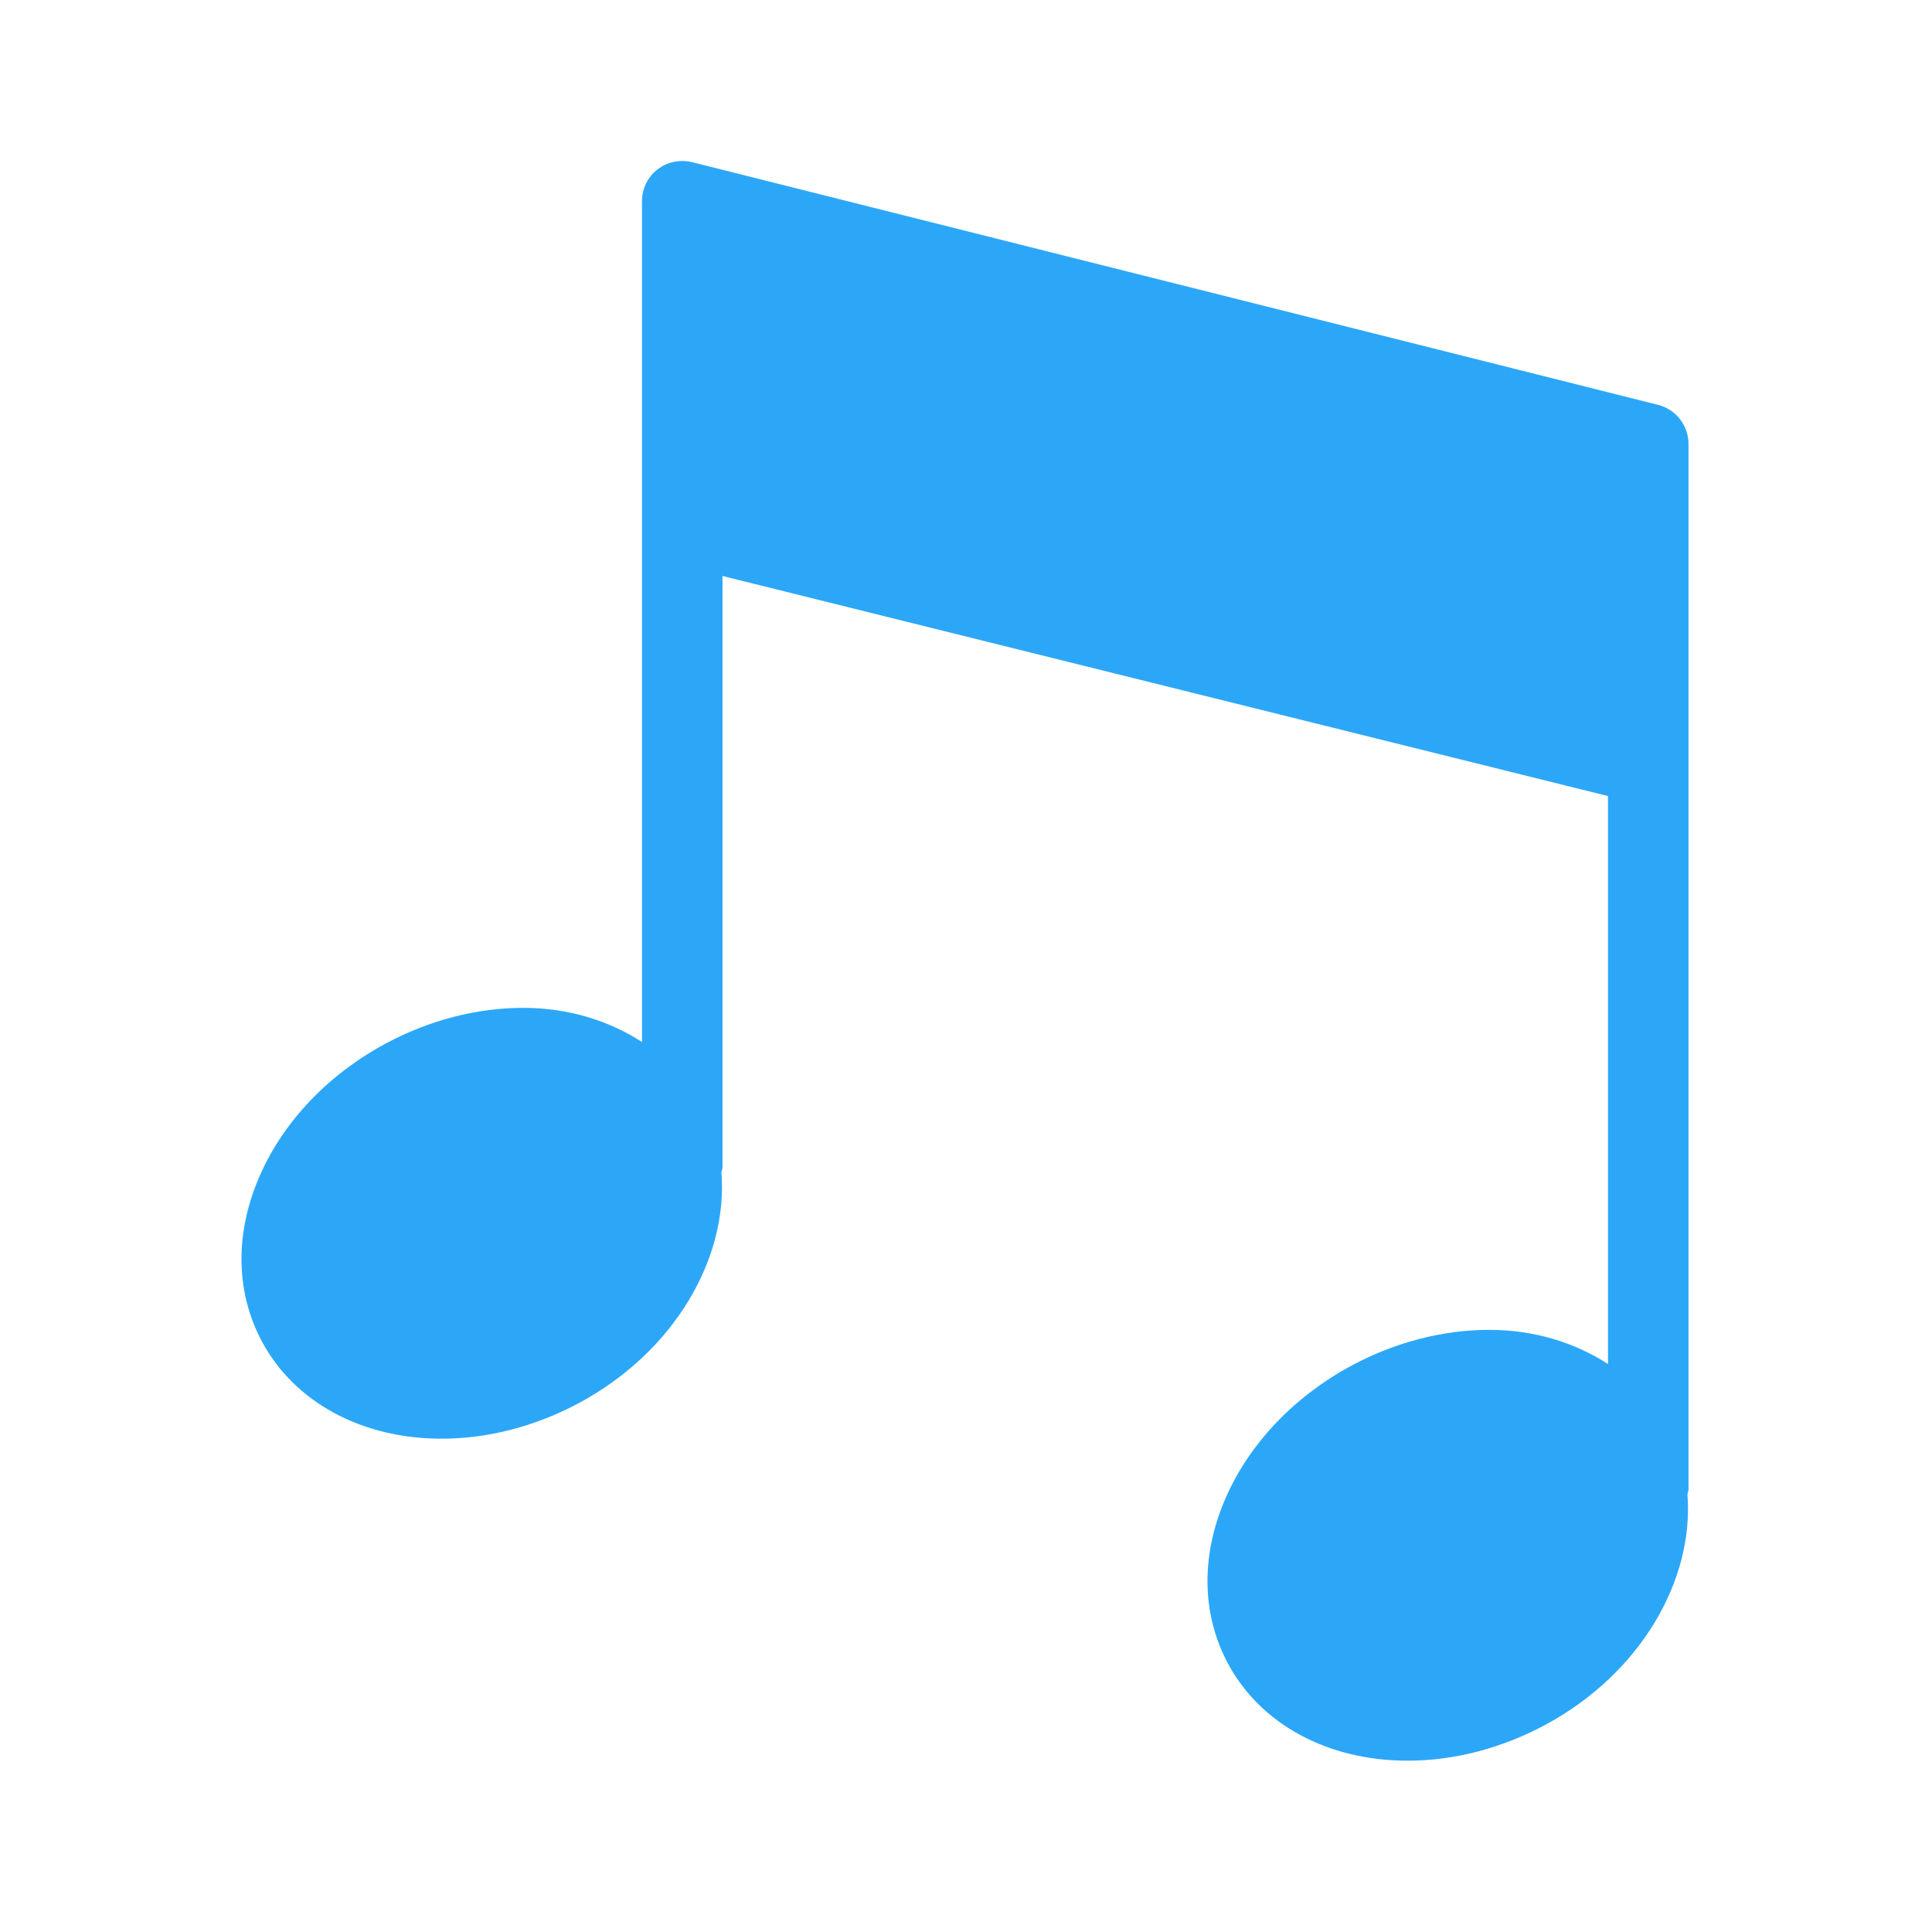
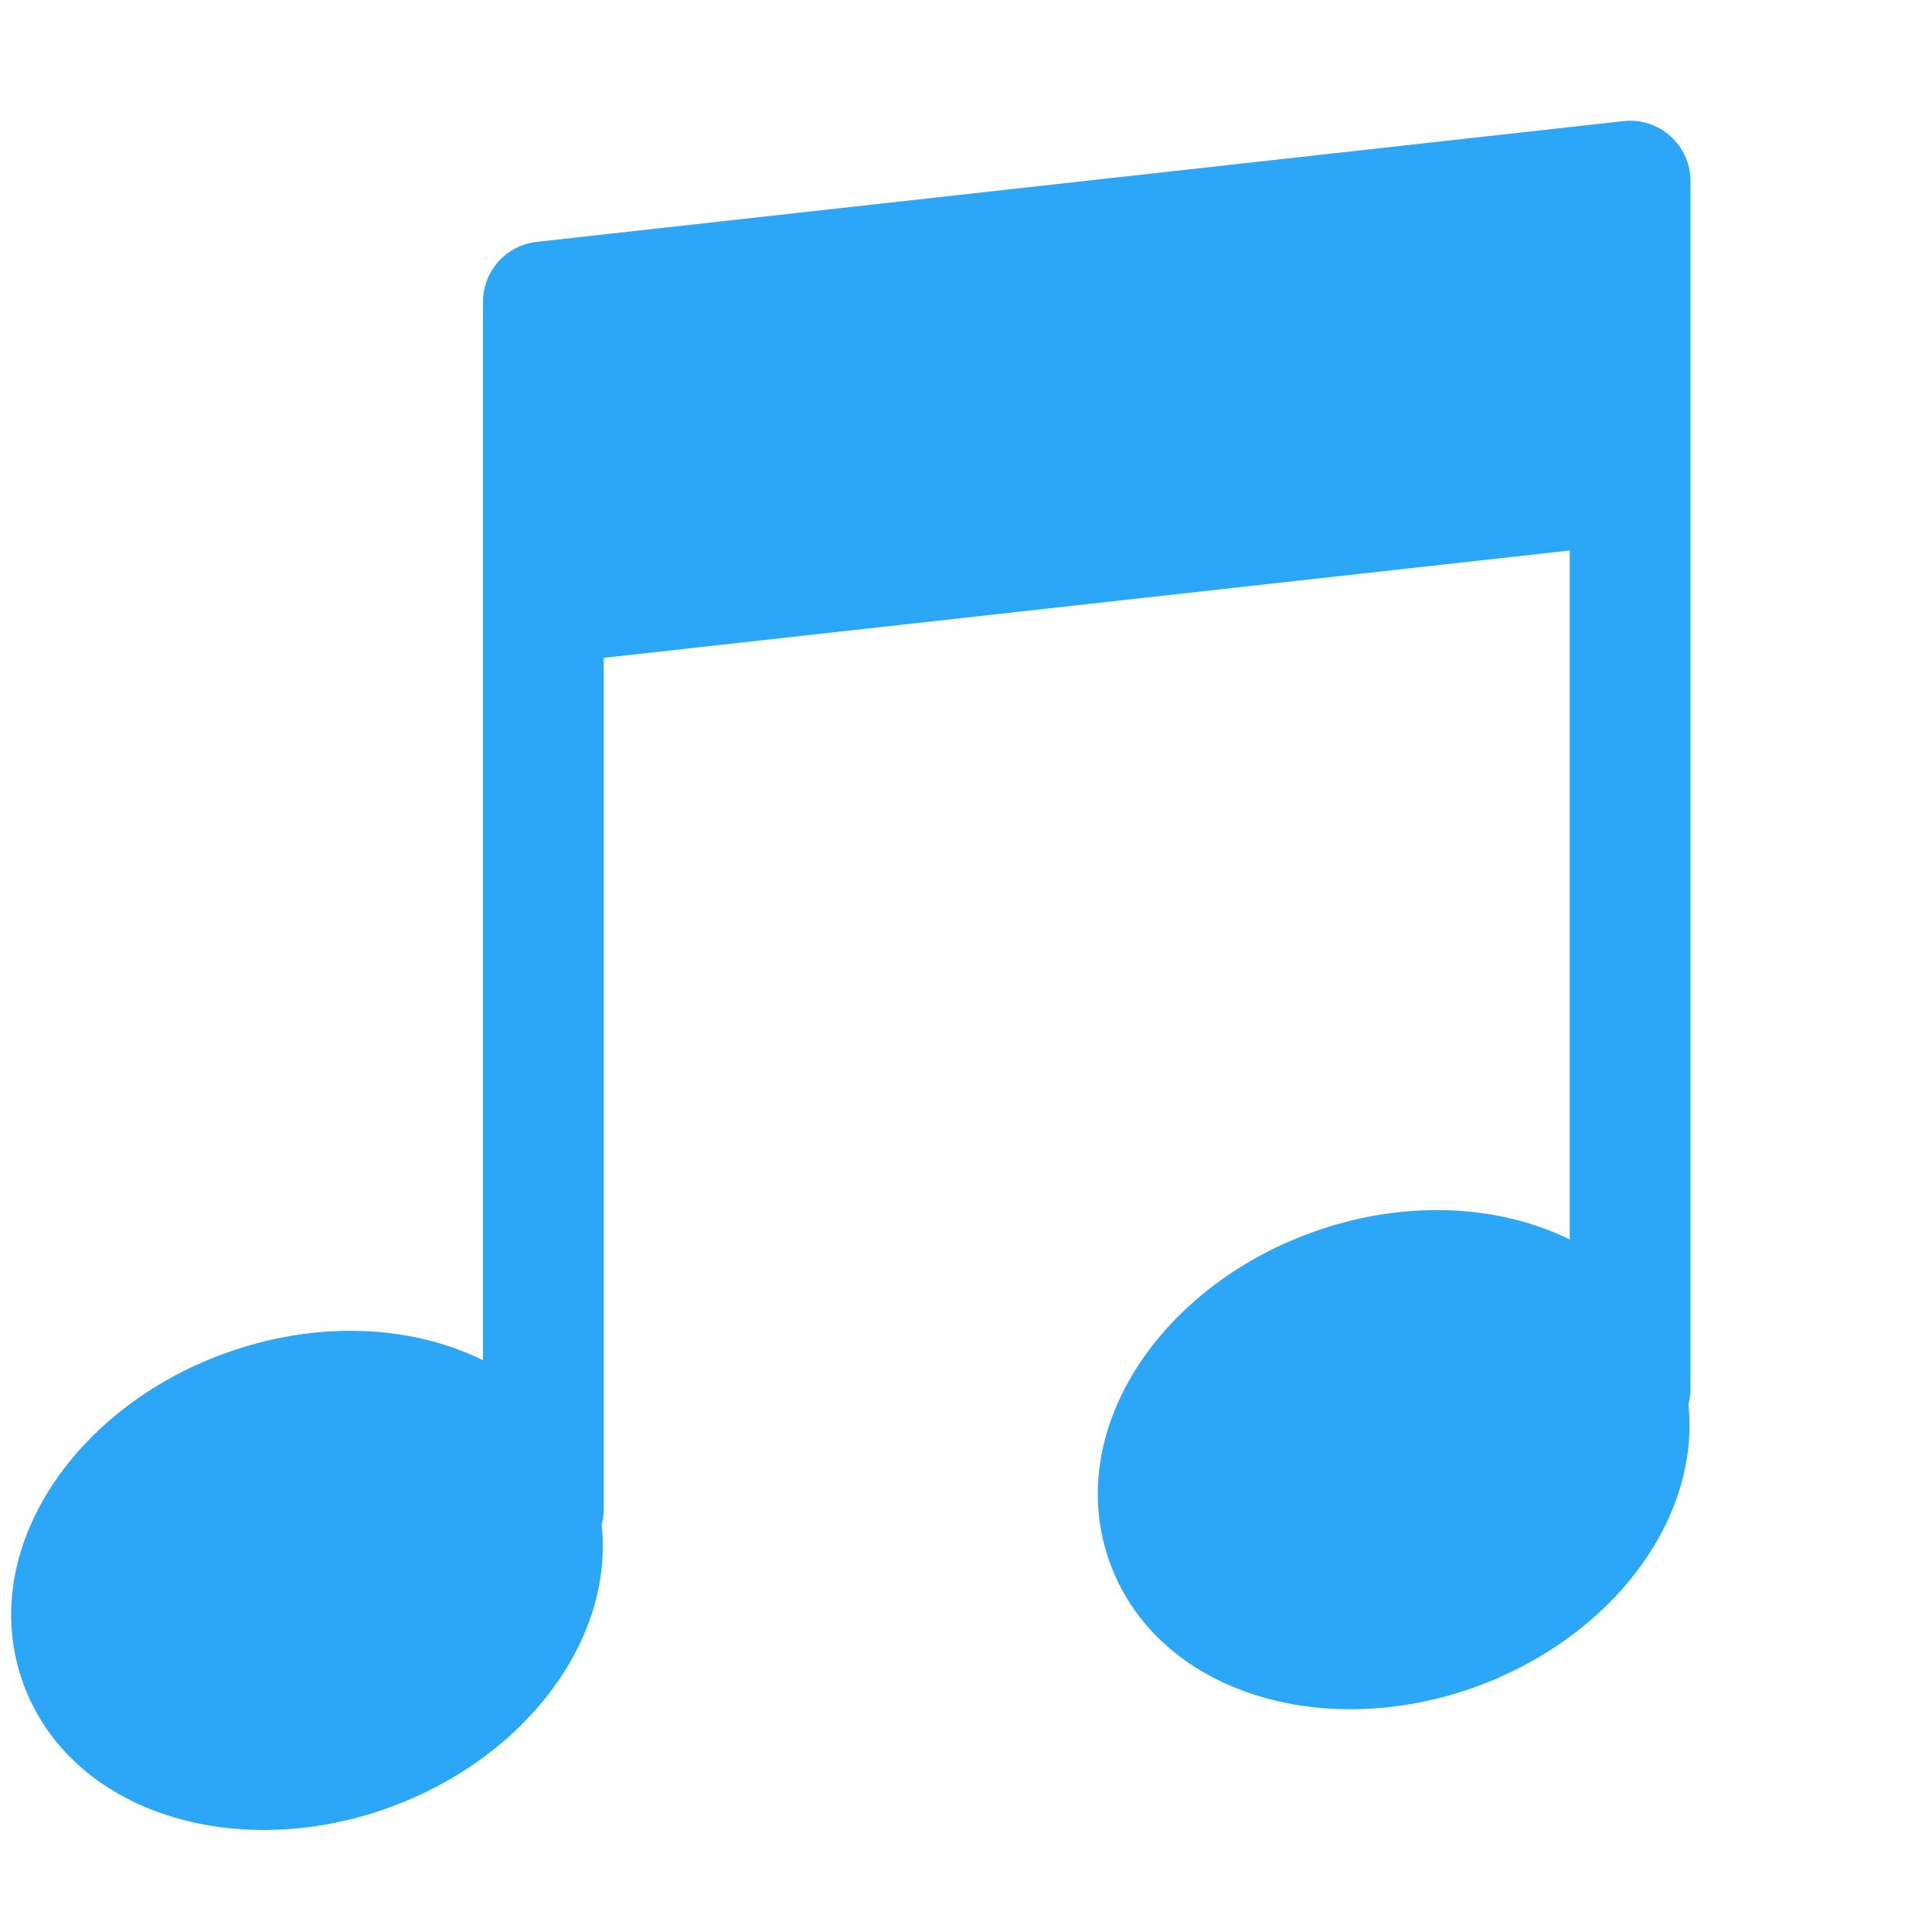
- <svg xmlns="http://www.w3.org/2000/svg" width="24px" height="24px" viewBox="0 0 24 24" version="1.1">
+ <svg xmlns="http://www.w3.org/2000/svg" width="16px" height="16px" viewBox="0 0 16 16" version="1.1">
  <defs />
  <g id="music_active" stroke="none" stroke-width="1" fill="none" fill-rule="evenodd">
-     <path d="M20.962,18.564 C20.965,18.542 20.975,18.522 20.975,18.5 L20.975,5.514 C20.975,5.285 20.819,5.085 20.596,5.029 L8.596,2.014 C8.447,1.979 8.29,2.01 8.167,2.105 C8.045,2.2 7.975,2.345 7.975,2.5 L7.975,12.944 C7.563,12.679 7.062,12.52 6.499,12.52 C5.923,12.52 5.334,12.673 4.795,12.961 C4.084,13.343 3.528,13.923 3.231,14.596 C2.915,15.311 2.923,16.046 3.254,16.665 C3.659,17.42 4.494,17.872 5.486,17.872 C6.062,17.872 6.65,17.719 7.19,17.43 C8.378,16.793 9.046,15.631 8.962,14.564 C8.965,14.542 8.975,14.522 8.975,14.5 L8.975,7.155 L19.975,9.889 L19.975,16.944 C19.563,16.679 19.062,16.52 18.499,16.52 C17.923,16.52 17.334,16.673 16.795,16.961 C16.084,17.343 15.528,17.923 15.231,18.596 C14.915,19.311 14.923,20.046 15.254,20.665 C15.659,21.42 16.494,21.872 17.486,21.872 C18.062,21.872 18.65,21.719 19.19,21.43 C20.378,20.793 21.046,19.631 20.962,18.564" id="Fill-62" fill="#2CA7F8" />
+     <g id="音乐" transform="translate(0, 1)" fill="#2CA7F8" fill-rule="nonzero">
+       <path d="M5,4.448 L5,11.5 C5,11.544 4.994,11.587 4.983,11.628 C5.085,12.586 4.345,13.561 3.227,13.968 C1.954,14.431 0.584,14.015 0.193,12.943 C-0.197,11.871 0.586,10.672 1.859,10.209 C2.613,9.934 3.402,9.968 4,10.265 L4,3.5 L4,1.5 C4,1.245 4.192,1.031 4.445,1.003 L13.445,0.003 C13.741,-0.03 14,0.202 14,0.5 L14,2.5 L14,10.5 C14,10.545 13.994,10.589 13.983,10.631 C14.082,11.588 13.343,12.561 12.226,12.968 C10.953,13.431 9.583,13.016 9.192,11.943 C8.802,10.871 9.585,9.672 10.858,9.209 C11.612,8.934 12.401,8.969 13,9.265 L13,3.559 L5,4.448 Z" id="Combined-Shape" />
+     </g>
  </g>
</svg>
